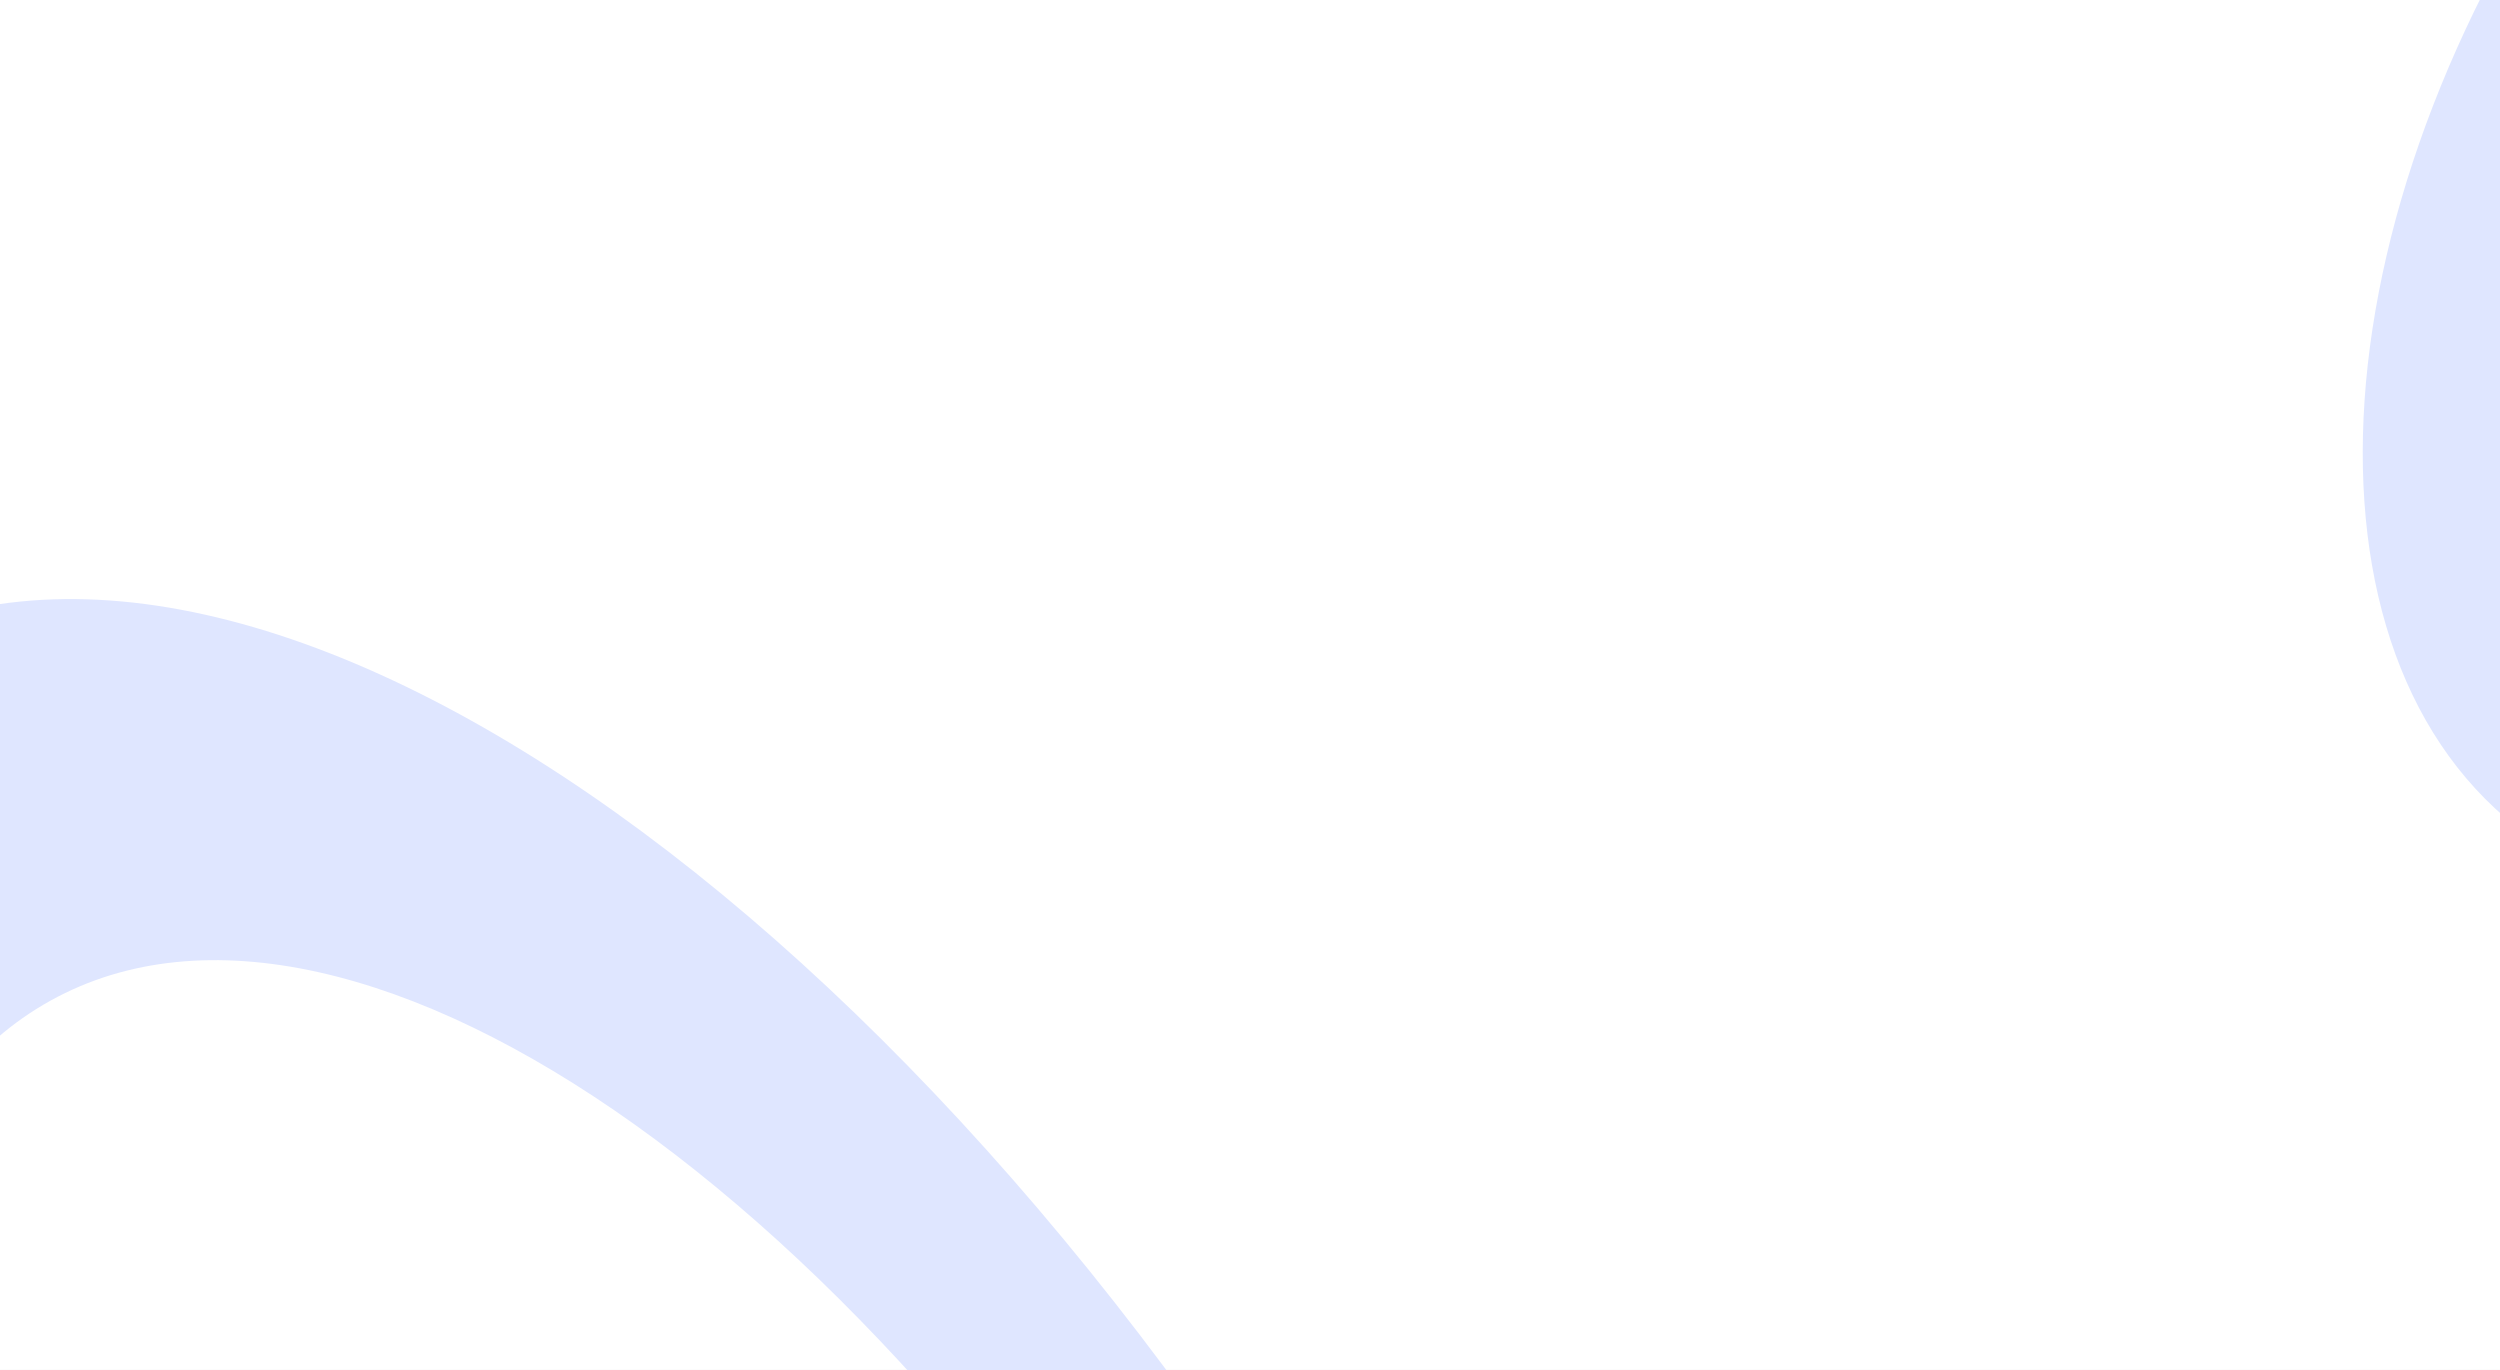
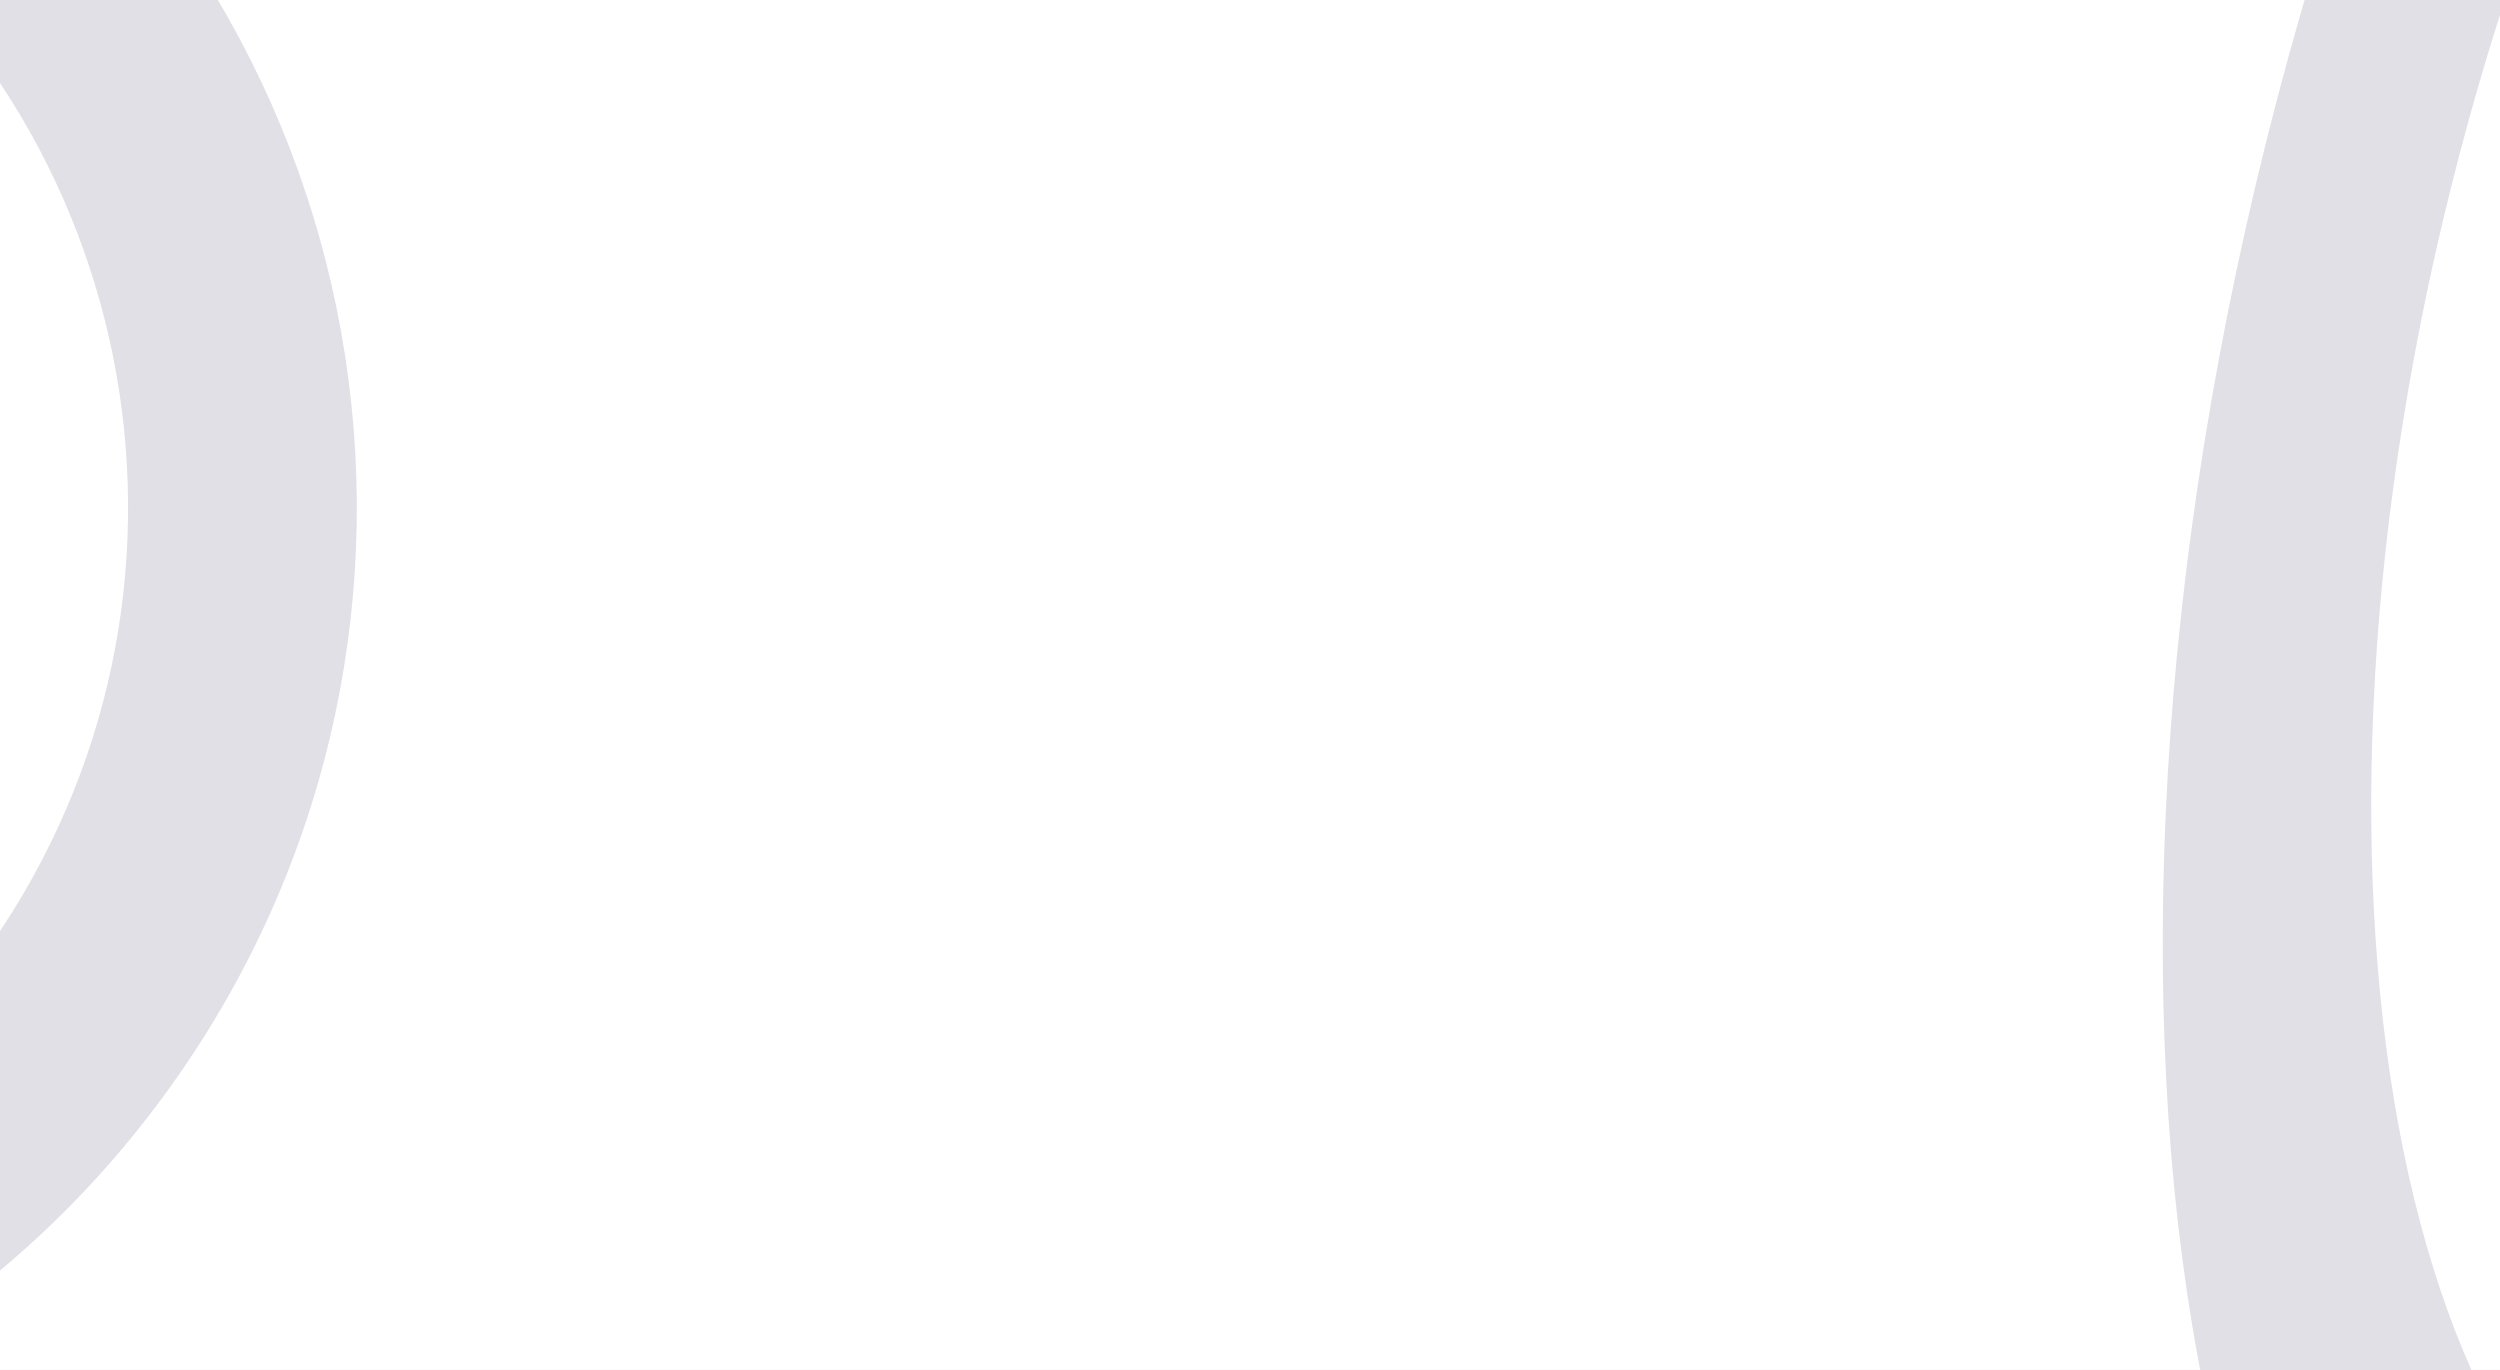
<svg xmlns="http://www.w3.org/2000/svg" xmlns:ns1="https://sketch.io/dtd/" version="1.1" style="" ns1:metadata="eyJ0aXRsZSI6IjkyNGZlOTAyLTIzN2MtNDI0Zi04MjVmLWFjMTBmYjY4NTY4MiIsImRlc2NyaXB0aW9uIjoiTWFkZSB3aXRoIFNrZXRjaHBhZCAtIGh0dHBzOi8vc2tldGNoLmlvL3NrZXRjaHBhZCIsIm1ldGFkYXRhIjp7fSwiY2xpcFBhdGgiOnsiZW5hYmxlZCI6dHJ1ZSwic3R5bGUiOnsic3Ryb2tlU3R5bGUiOiJibGFjayIsImxpbmVXaWR0aCI6MX19LCJleHBvcnREUEkiOjcyLCJleHBvcnRGb3JtYXQiOiJwbmciLCJleHBvcnRRdWFsaXR5IjowLjk1LCJ1bml0cyI6InB4Iiwid2lkdGgiOjE0NDAsImhlaWdodCI6Nzg5LCJwYWdlcyI6eyJsZW5ndGgiOjEsImRhdGEiOlt7IndpZHRoIjoxNDQwLCJoZWlnaHQiOjc4OX1dfX0=" width="1440" height="789" viewBox="0 0 1440 789" ns1:version="5.1.316">
  <path ns1:tool="rectangle" style="fill: #ffffff; mix-blend-mode: source-over; fill-opacity: 1; fill-rule: nonzero; vector-effect: non-scaling-stroke;" d="M0 0 L1440 0 1440 789 0 789 z" />
-   <path ns1:tool="ring" style="fill: #dfe6ff; mix-blend-mode: source-over; fill-opacity: 1; fill-rule: nonzero; vector-effect: non-scaling-stroke;" d="M476.83 0 C740.17 0 953.65 213.48 953.65 476.83 953.65 740.17 740.17 953.65 476.83 953.65 213.48 953.65 0 740.17 0 476.83 0 213.48 213.48 0 476.83 0 M476.83 109.67 L476.83 109.67 C274.05 109.67 109.67 274.05 109.67 476.83 109.67 679.6 274.05 843.98 476.83 843.98 679.6 843.98 843.98 679.6 843.98 476.83 843.98 274.05 679.6 109.67 476.83 109.67 z" transform="matrix(0.8746197,-0.4848096,1.01605,1.833002,-499.3734,606.5116)" />
-   <path ns1:tool="ring" style="fill: #dfe6ff; mix-blend-mode: source-over; fill-opacity: 1; fill-rule: nonzero; vector-effect: non-scaling-stroke;" d="M504.21 0 C782.68 0 1008.42 225.74 1008.42 504.21 1008.42 782.68 782.68 1008.42 504.21 1008.42 225.74 1008.42 0 782.68 0 504.21 0 225.74 225.74 0 504.21 0 M504.21 115.97 L504.21 115.97 C289.79 115.97 115.97 289.79 115.97 504.21 115.97 718.63 289.79 892.46 504.21 892.46 718.63 892.46 892.46 718.63 892.46 504.21 892.46 289.79 718.63 115.97 504.21 115.97 z" transform="matrix(-0.5877853,0.809017,-0.5070543,-0.3683965,2304.381,-148.9041)" />
+   <path ns1:tool="ring" style="fill: #e0e0e6; mix-blend-mode: source-over; fill-opacity: 1; fill-rule: nonzero; vector-effect: non-scaling-stroke;" d="M476.83 0 C740.17 0 953.65 213.48 953.65 476.83 953.65 740.17 740.17 953.65 476.83 953.65 213.48 953.65 0 740.17 0 476.83 0 213.48 213.48 0 476.83 0 M476.83 109.67 L476.83 109.67 C274.05 109.67 109.67 274.05 109.67 476.83 109.67 679.6 274.05 843.98 476.83 843.98 679.6 843.98 843.98 679.6 843.98 476.83 843.98 274.05 679.6 109.67 476.83 109.67 z" transform="matrix(0.9702957,0.2419219,-0.5070128,2.033517,1546.956,-887.4856)" />
+   <path ns1:tool="ring" style="fill: #e0e0e6; mix-blend-mode: source-over; fill-opacity: 1; fill-rule: nonzero; vector-effect: non-scaling-stroke;" d="M572.72 0 C889.03 0 1145.44 256.42 1145.44 572.72 1145.44 889.03 889.03 1145.44 572.72 1145.44 256.42 1145.44 0 889.03 0 572.72 0 256.42 256.42 0 572.72 0 M572.72 131.73 L572.72 131.73 C329.17 131.73 131.73 329.17 131.73 572.72 131.73 816.28 329.17 1013.72 572.72 1013.72 816.28 1013.72 1013.72 816.28 1013.72 572.72 1013.72 329.17 816.28 131.73 572.72 131.73 z" transform="matrix(0.572166,-0.8201378,0.8201378,0.572166,-1164.654,434.1853)" />
</svg>
